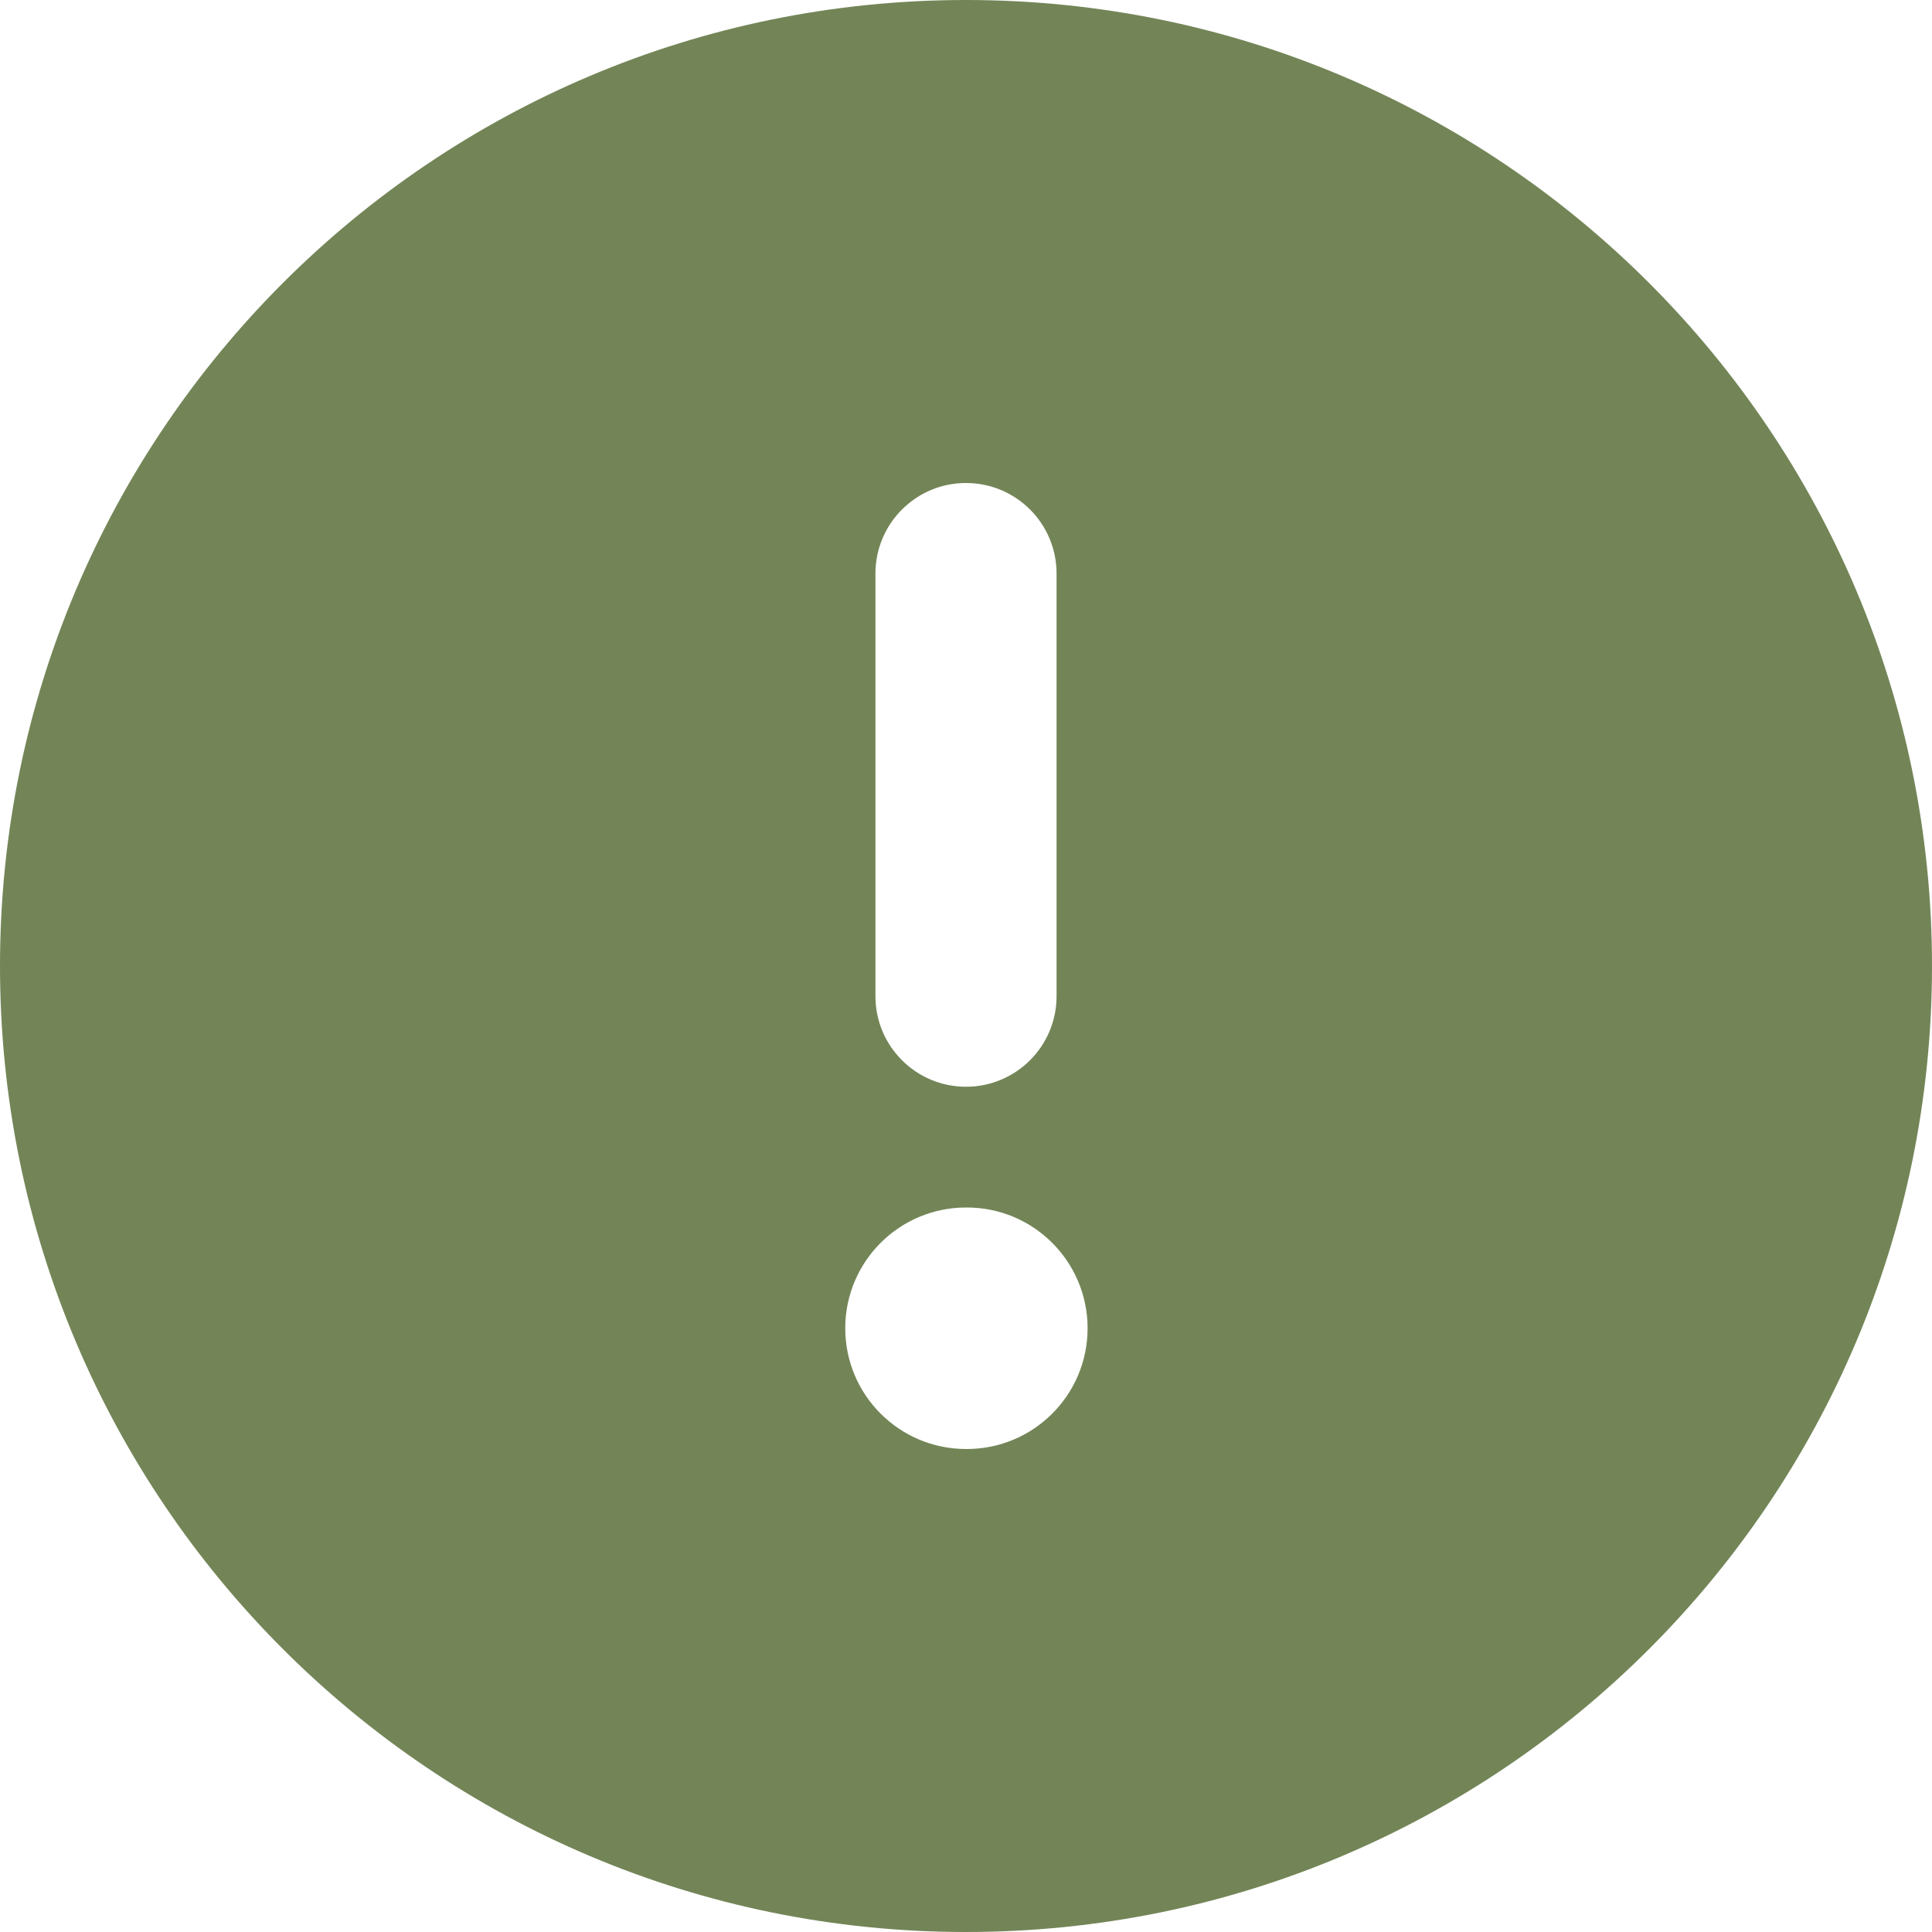
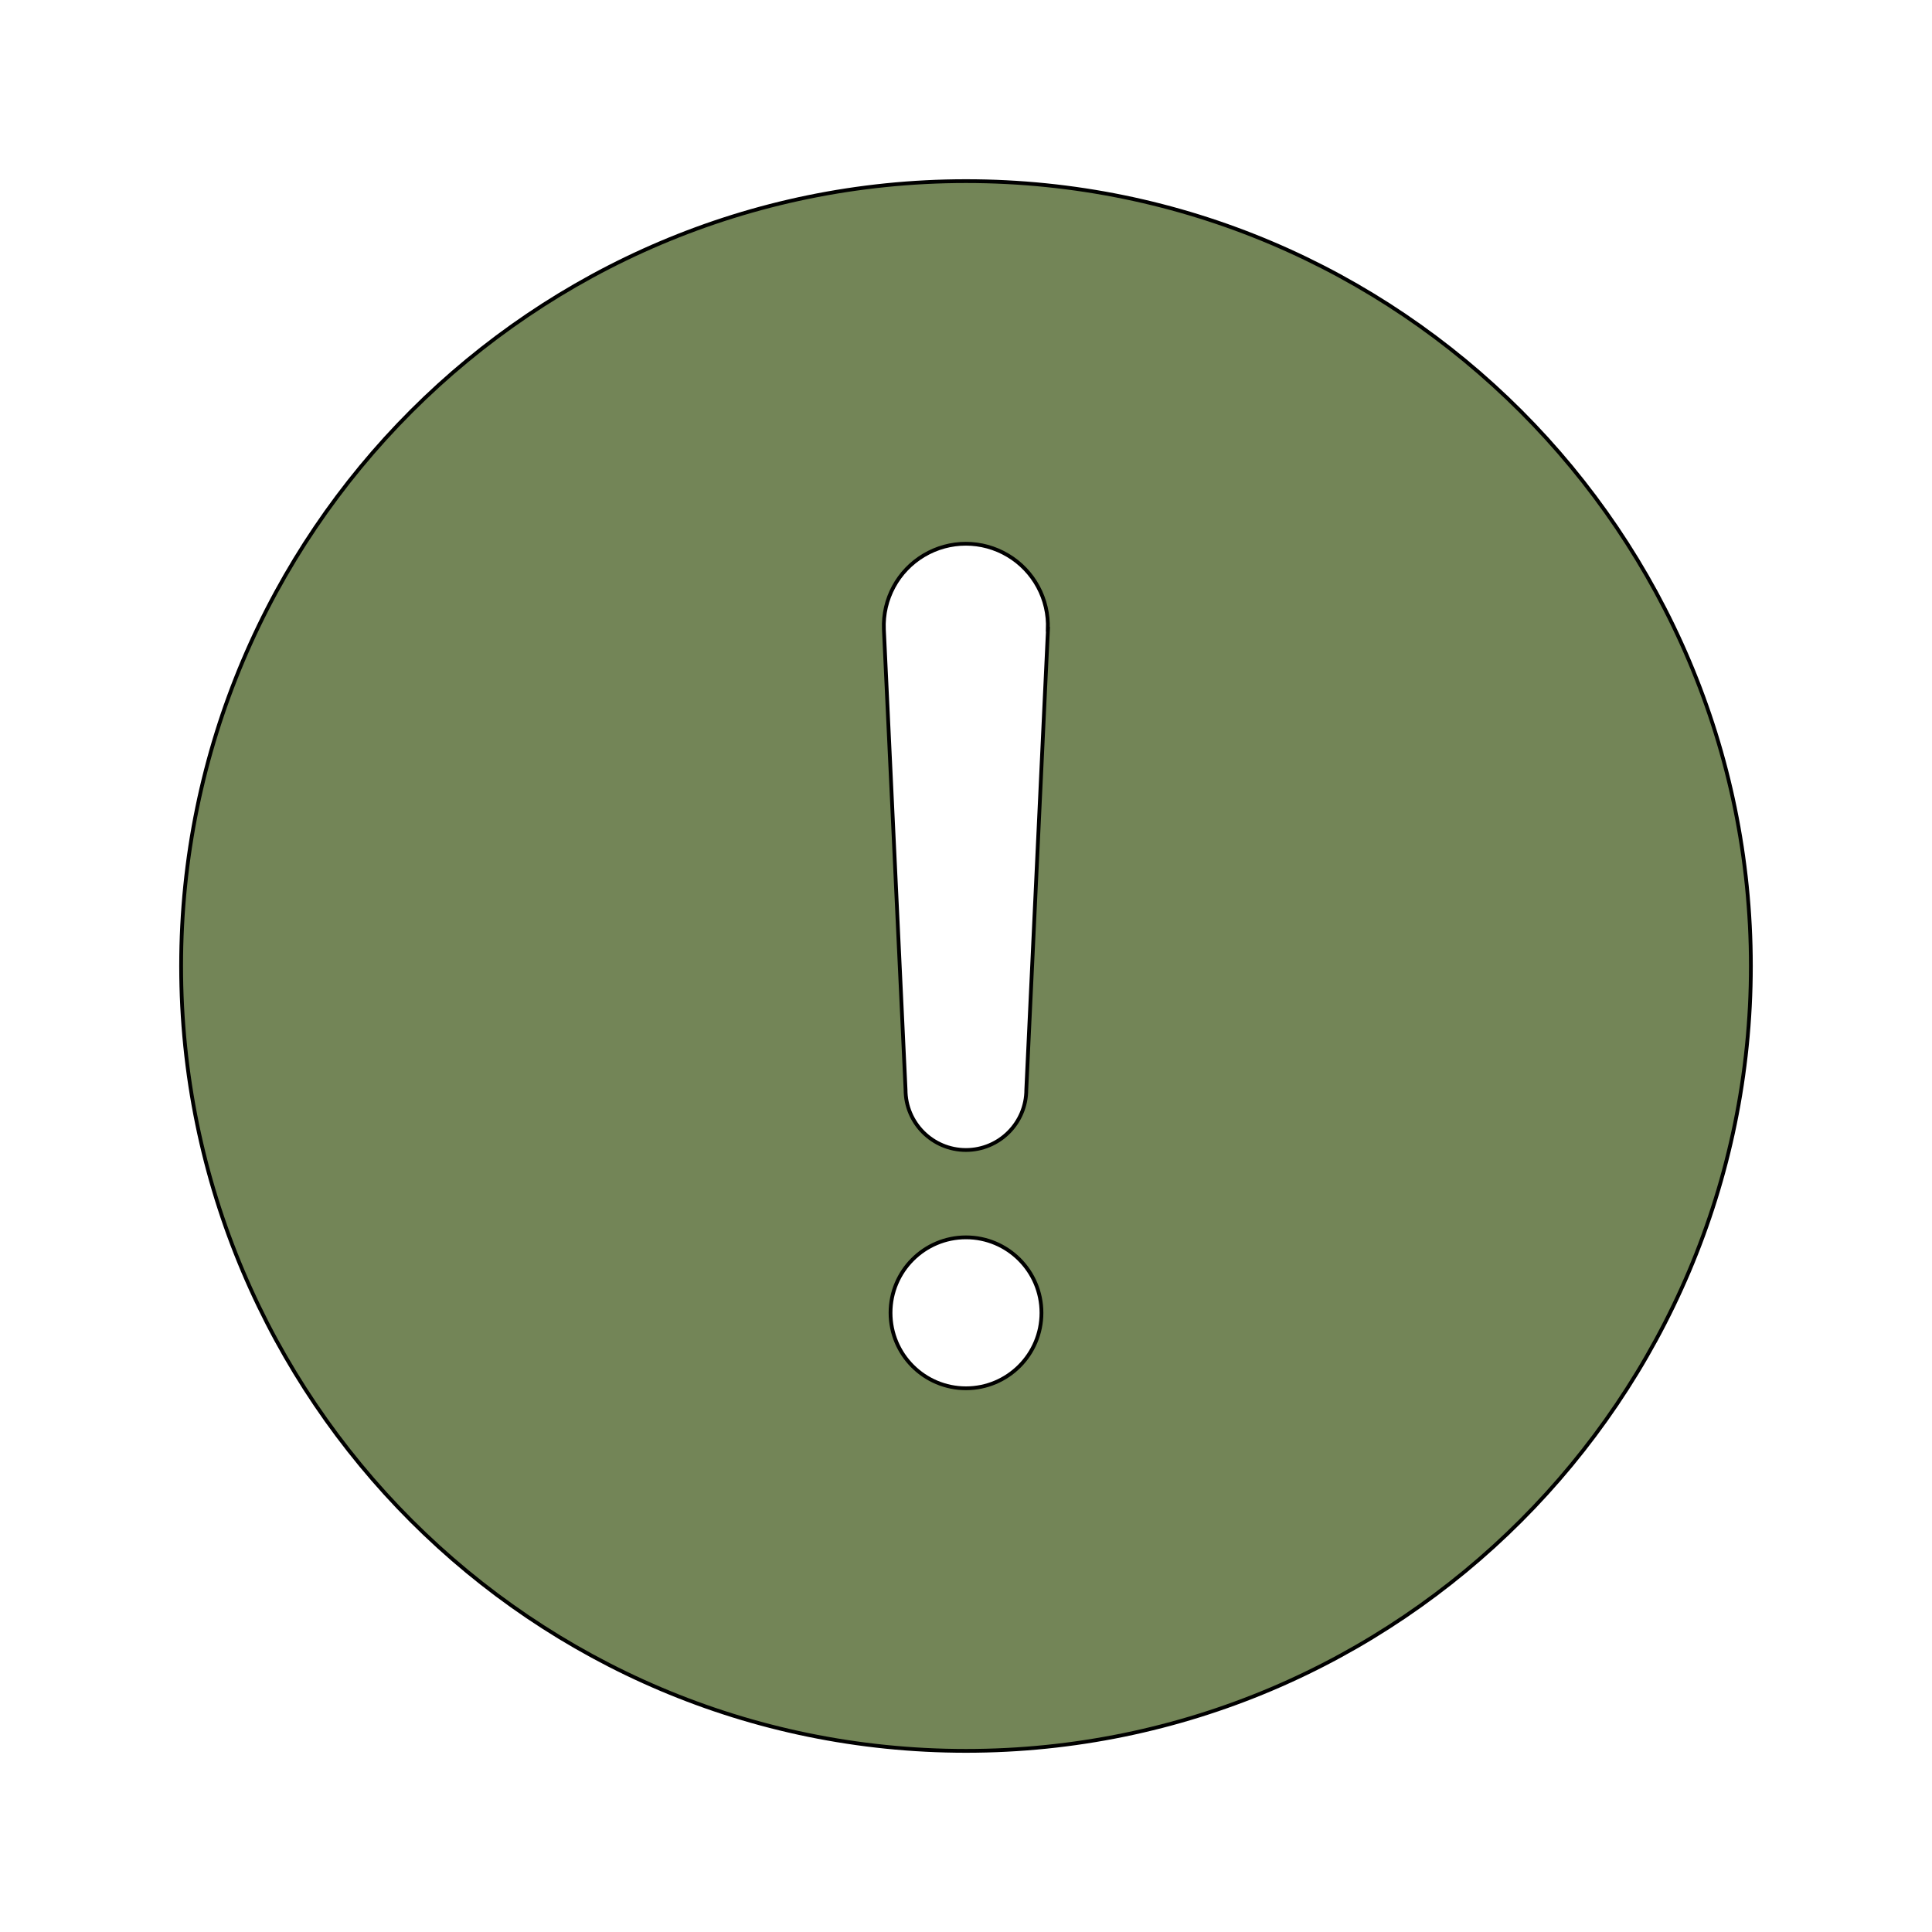
- <svg xmlns="http://www.w3.org/2000/svg" viewBox="0 0 16 16" fill="none">
+ <svg xmlns="http://www.w3.org/2000/svg" fill="#738557" width="64px" height="64px" viewBox="0 0 512 512" stroke="#000000">
  <g id="SVGRepo_bgCarrier" stroke-width="0" />
+   <g id="SVGRepo_tracerCarrier" stroke-linecap="round" stroke-linejoin="round" />
  <g id="SVGRepo_iconCarrier">
-     <path fill="#738557" fill-rule="evenodd" d="M0 8a8 8 0 1116 0A8 8 0 010 8zm8-4a.75.75 0 01.75.75v3.5a.75.75 0 01-1.5 0v-3.5A.75.75 0 018 4zm0 6a1 1 0 100 2h.007a1 1 0 100-2H8z" clip-rule="evenodd" />
+     <path d="M256,48C141.31,48,48,141.31,48,256s93.31,208,208,208,208-93.31,208-208S370.69,48,256,48Zm0,319.91a20,20,0,1,1,20-20A20,20,0,0,1,256,367.91Zm21.72-201.15-5.74,122a16,16,0,0,1-32,0l-5.74-121.94v-.05a21.74,21.74,0,1,1,43.44,0Z" />
  </g>
</svg>
